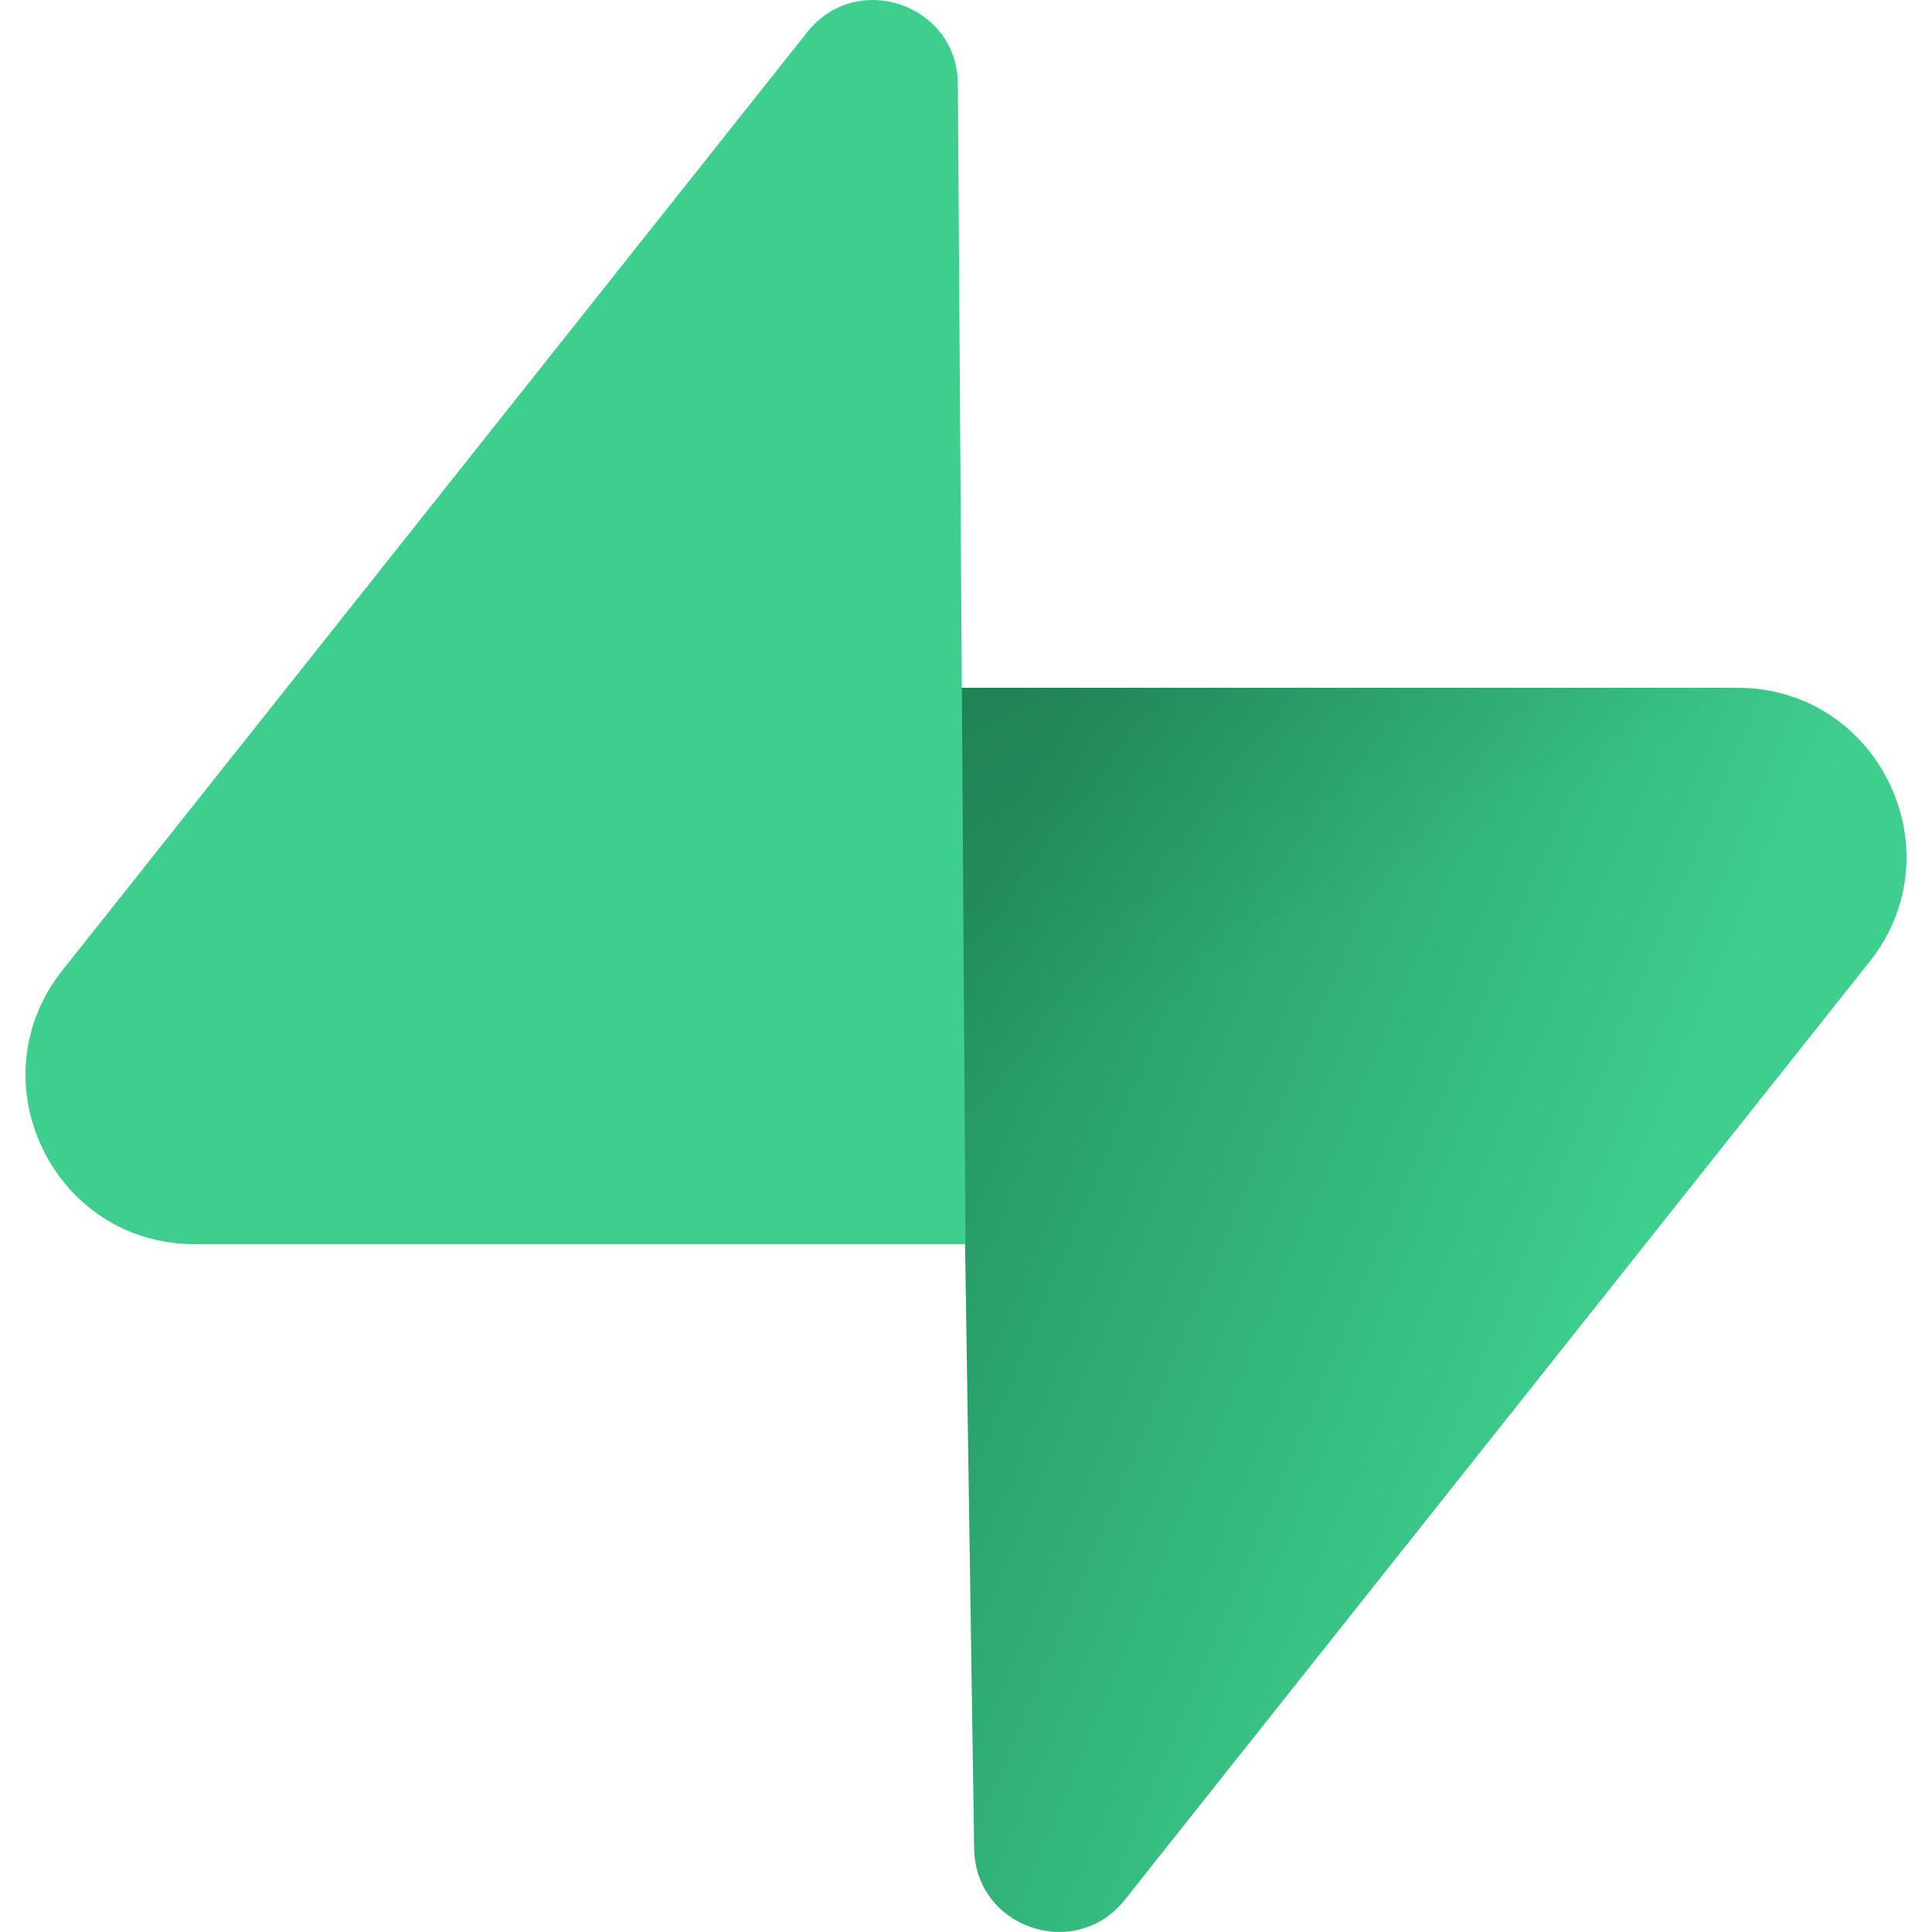
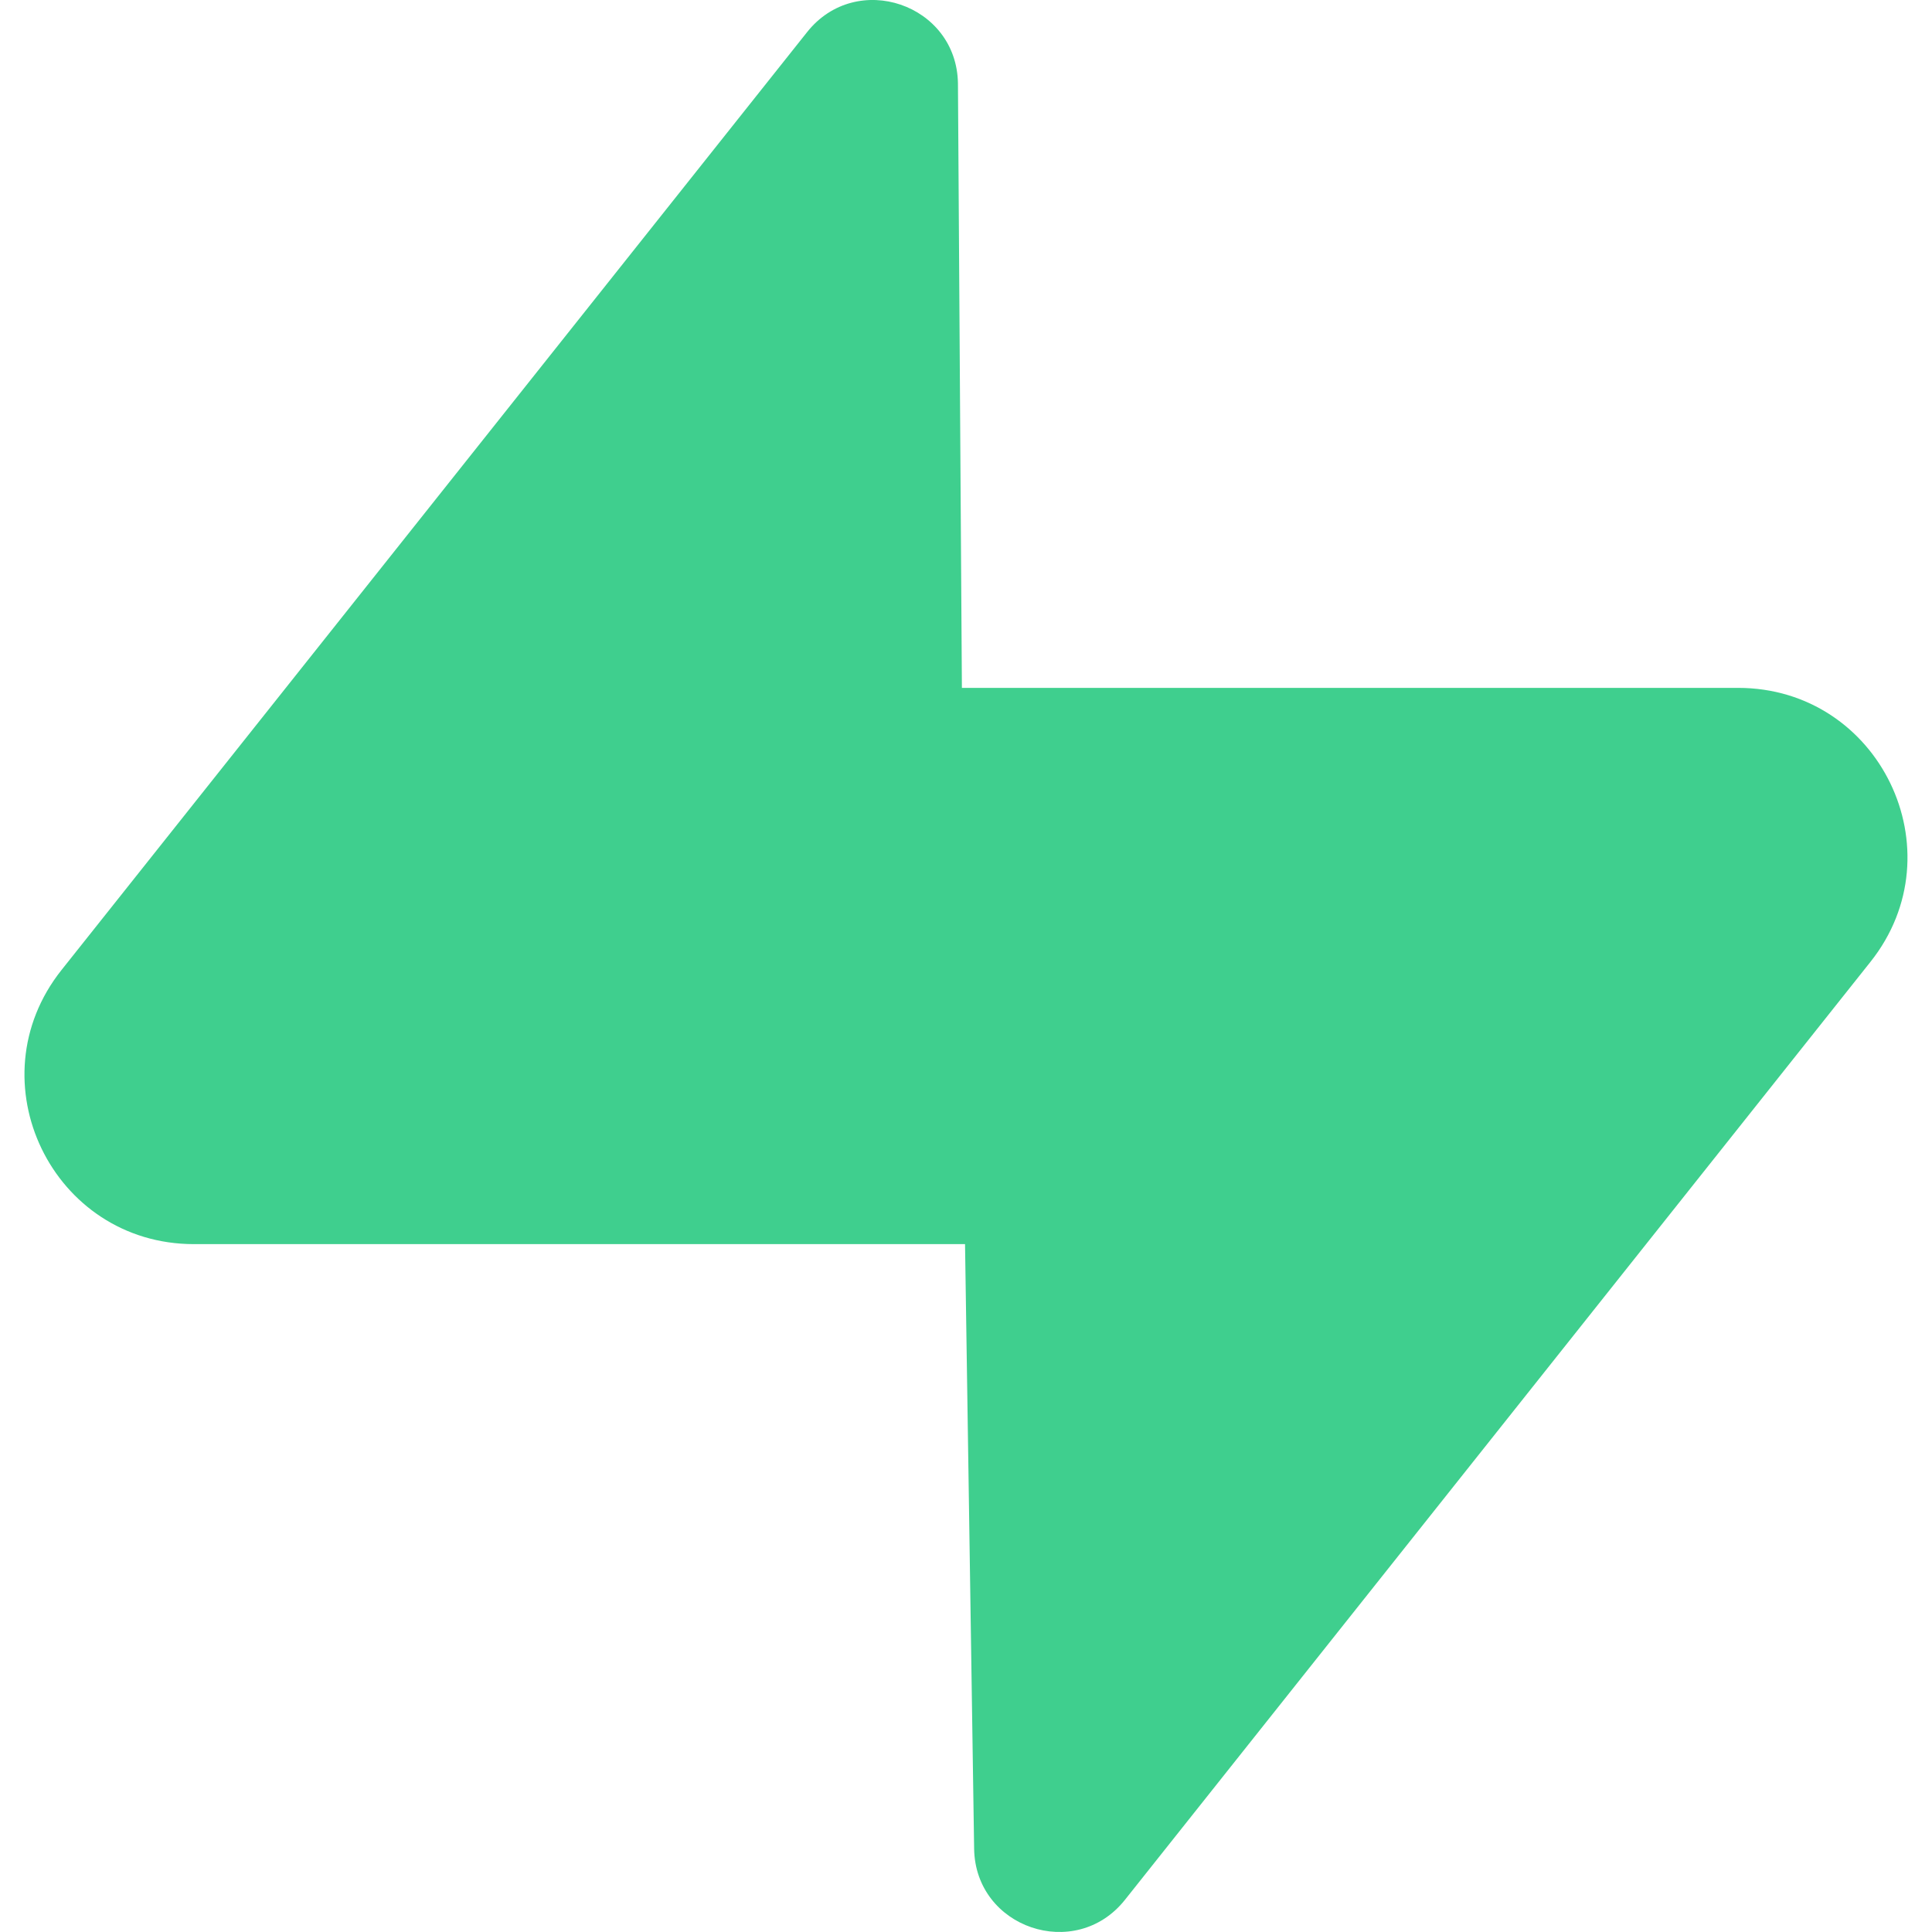
- <svg xmlns="http://www.w3.org/2000/svg" viewBox="0 0 128 128">
-   <defs>
-     <linearGradient id="a" x1="53.974" x2="94.163" y1="54.974" y2="71.829" gradientTransform="translate(29.387 60.096) scale(1.1436)" gradientUnits="userSpaceOnUse">
-       <stop offset="0" stop-color="#249361" />
-       <stop offset="1" stop-color="#3ecf8e" />
-     </linearGradient>
-     <linearGradient id="b" x1="36.156" x2="54.484" y1="30.578" y2="65.081" gradientTransform="translate(29.387 60.096) scale(1.1436)" gradientUnits="userSpaceOnUse">
-       <stop offset="0" />
-       <stop offset="1" stop-opacity="0" />
-     </linearGradient>
-   </defs>
-   <path fill="url(#a)" d="M102.24 186.21c-3.267 4.117-9.904 1.862-9.977-3.397l-1.156-76.906h51.715c9.365 0 14.587 10.817 8.763 18.149z" transform="translate(-27.722 -60.338)" />
-   <path fill="url(#b)" fill-opacity=".2" d="M102.24 186.21c-3.267 4.117-9.904 1.862-9.977-3.397l-1.156-76.906h51.715c9.365 0 14.587 10.817 8.763 18.149z" transform="translate(-27.722 -60.338)" />
-   <path fill="#3ecf8e" d="M53.484 2.128c3.267-4.117 9.905-1.862 9.977 3.396l.508 76.907H12.902c-9.365 0-14.587-10.817-8.764-18.149z" />
+ <svg xmlns="http://www.w3.org/2000/svg" fill="#3FCF8E" role="img" viewBox="0 0 24 24">
+   <path d="M11.9 1.036c-.015-.986-1.26-1.41-1.874-.637L.764 12.05C-.33 13.427.65 15.455 2.409 15.455h9.579l.113 7.51c.014.985 1.259 1.408 1.873.636l9.262-11.653c1.093-1.375.113-3.403-1.645-3.403h-9.642z" />
</svg>
